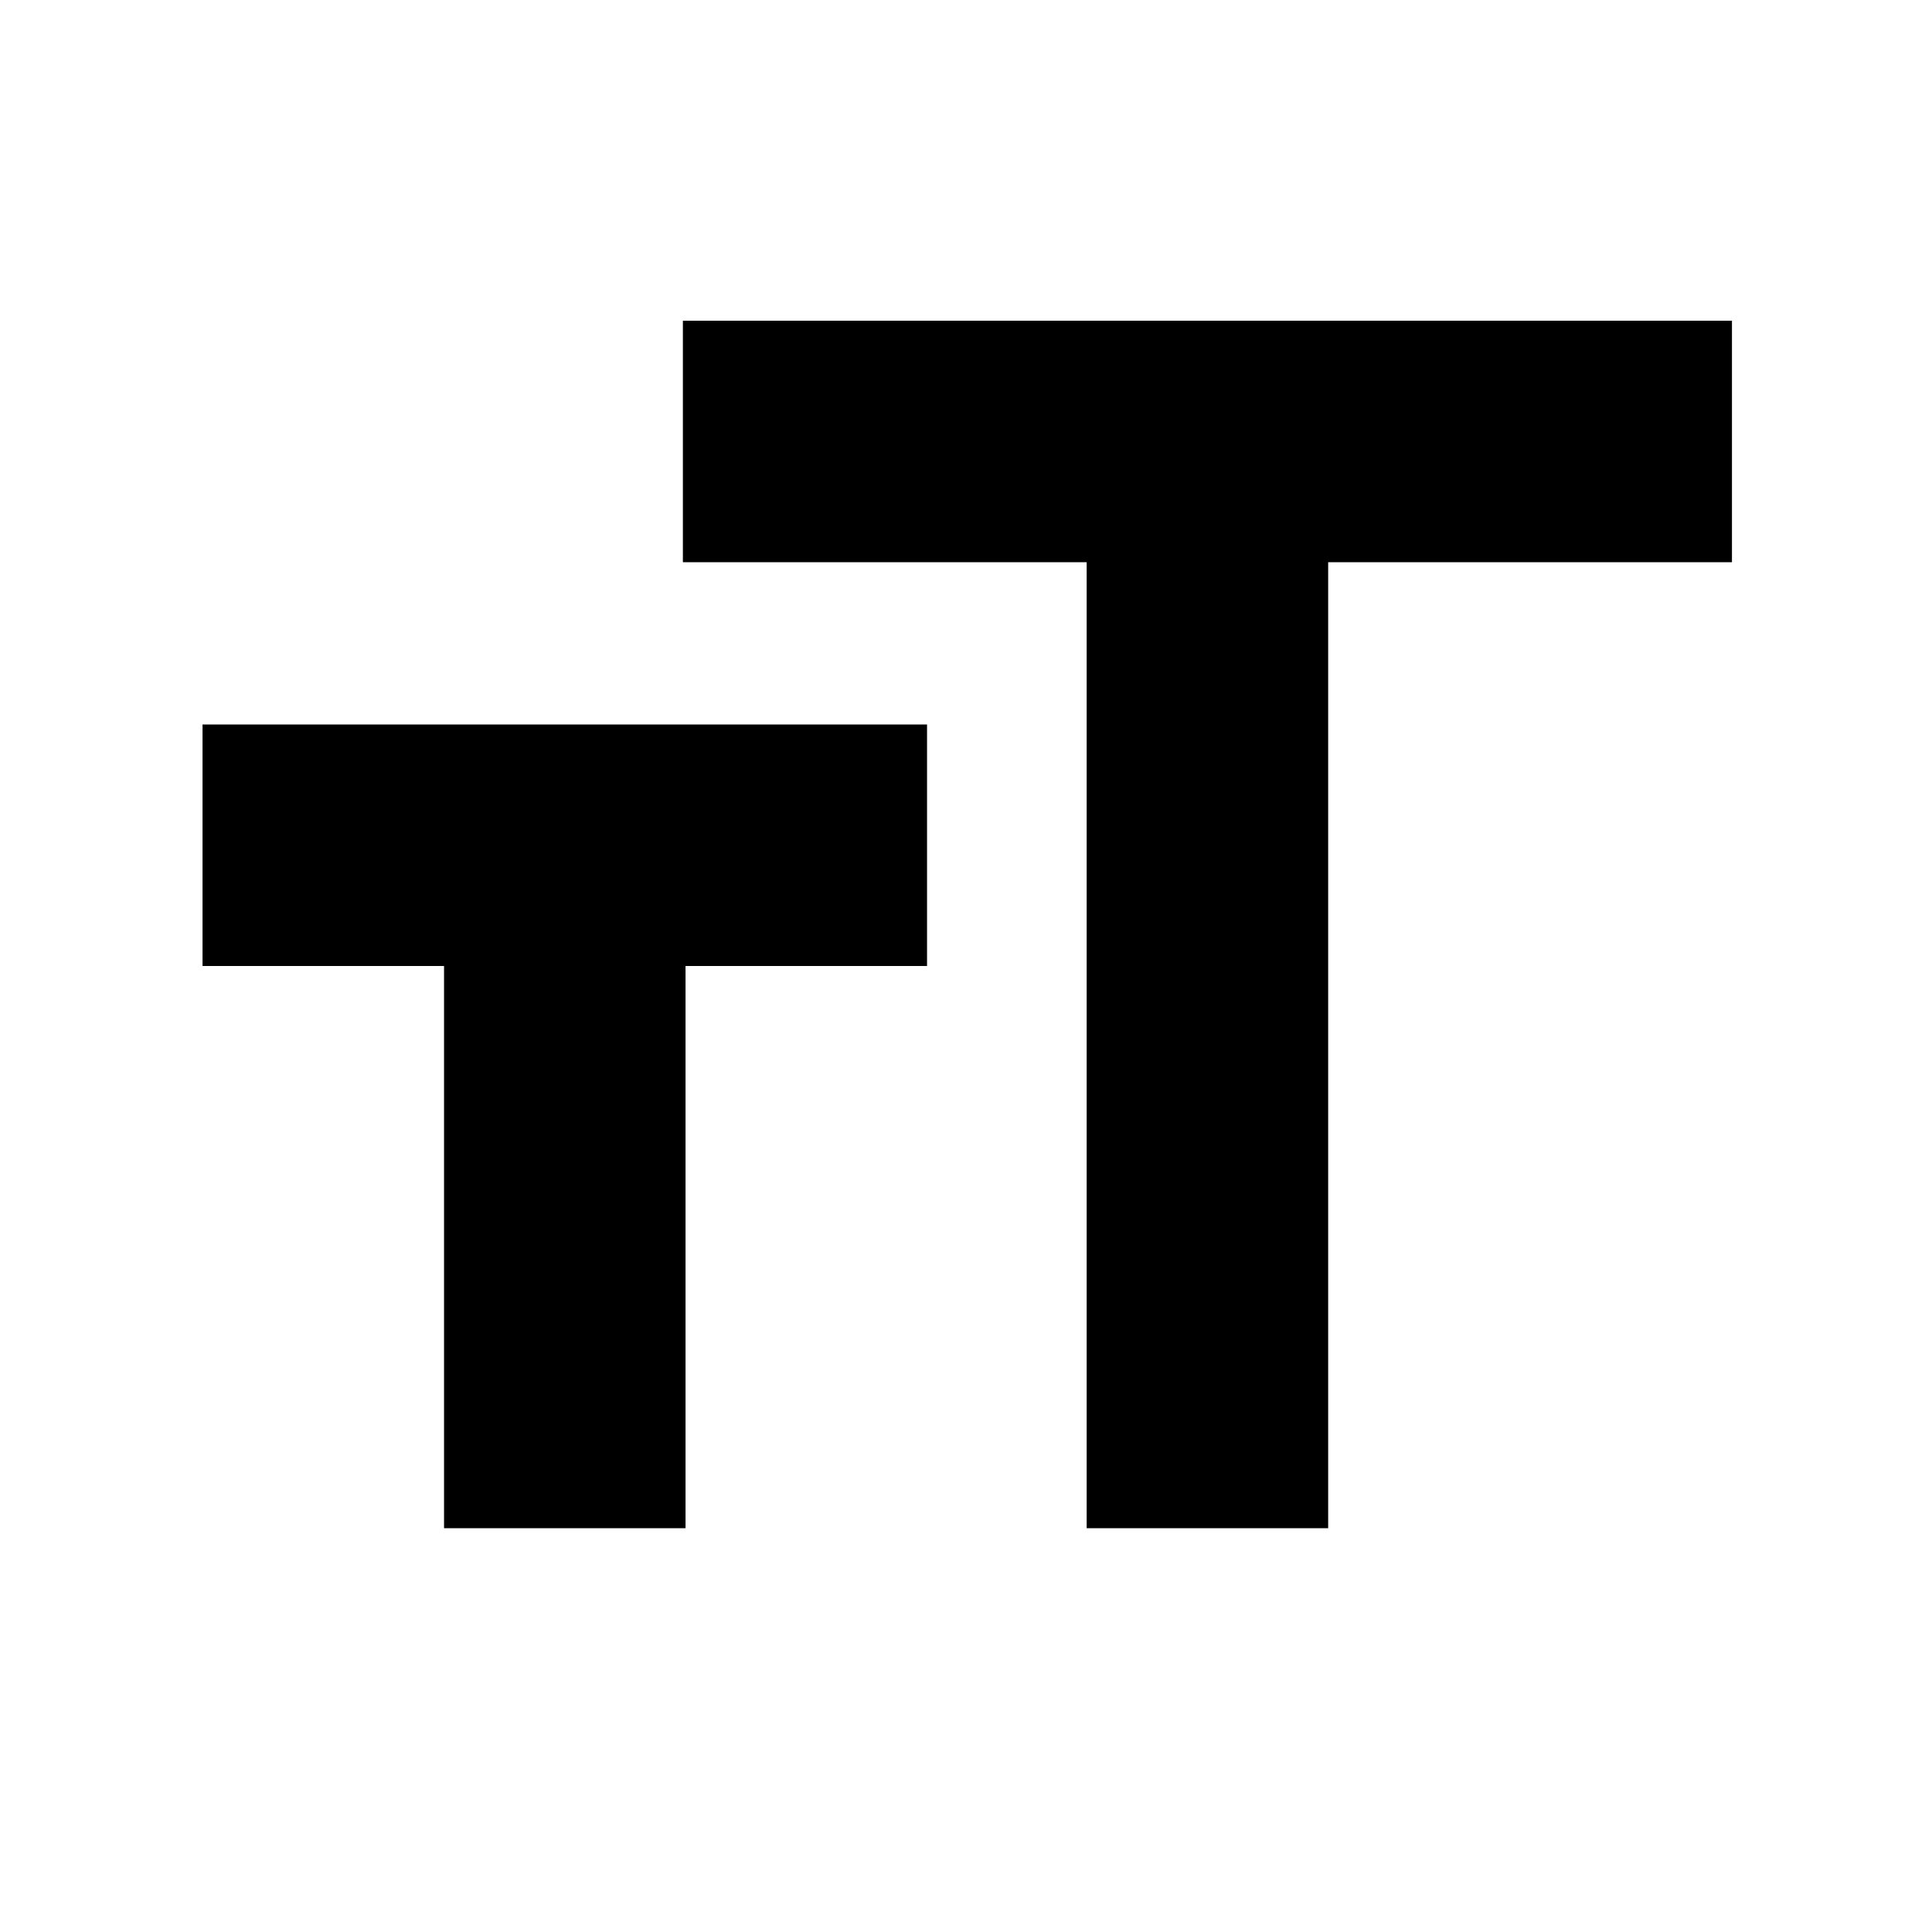
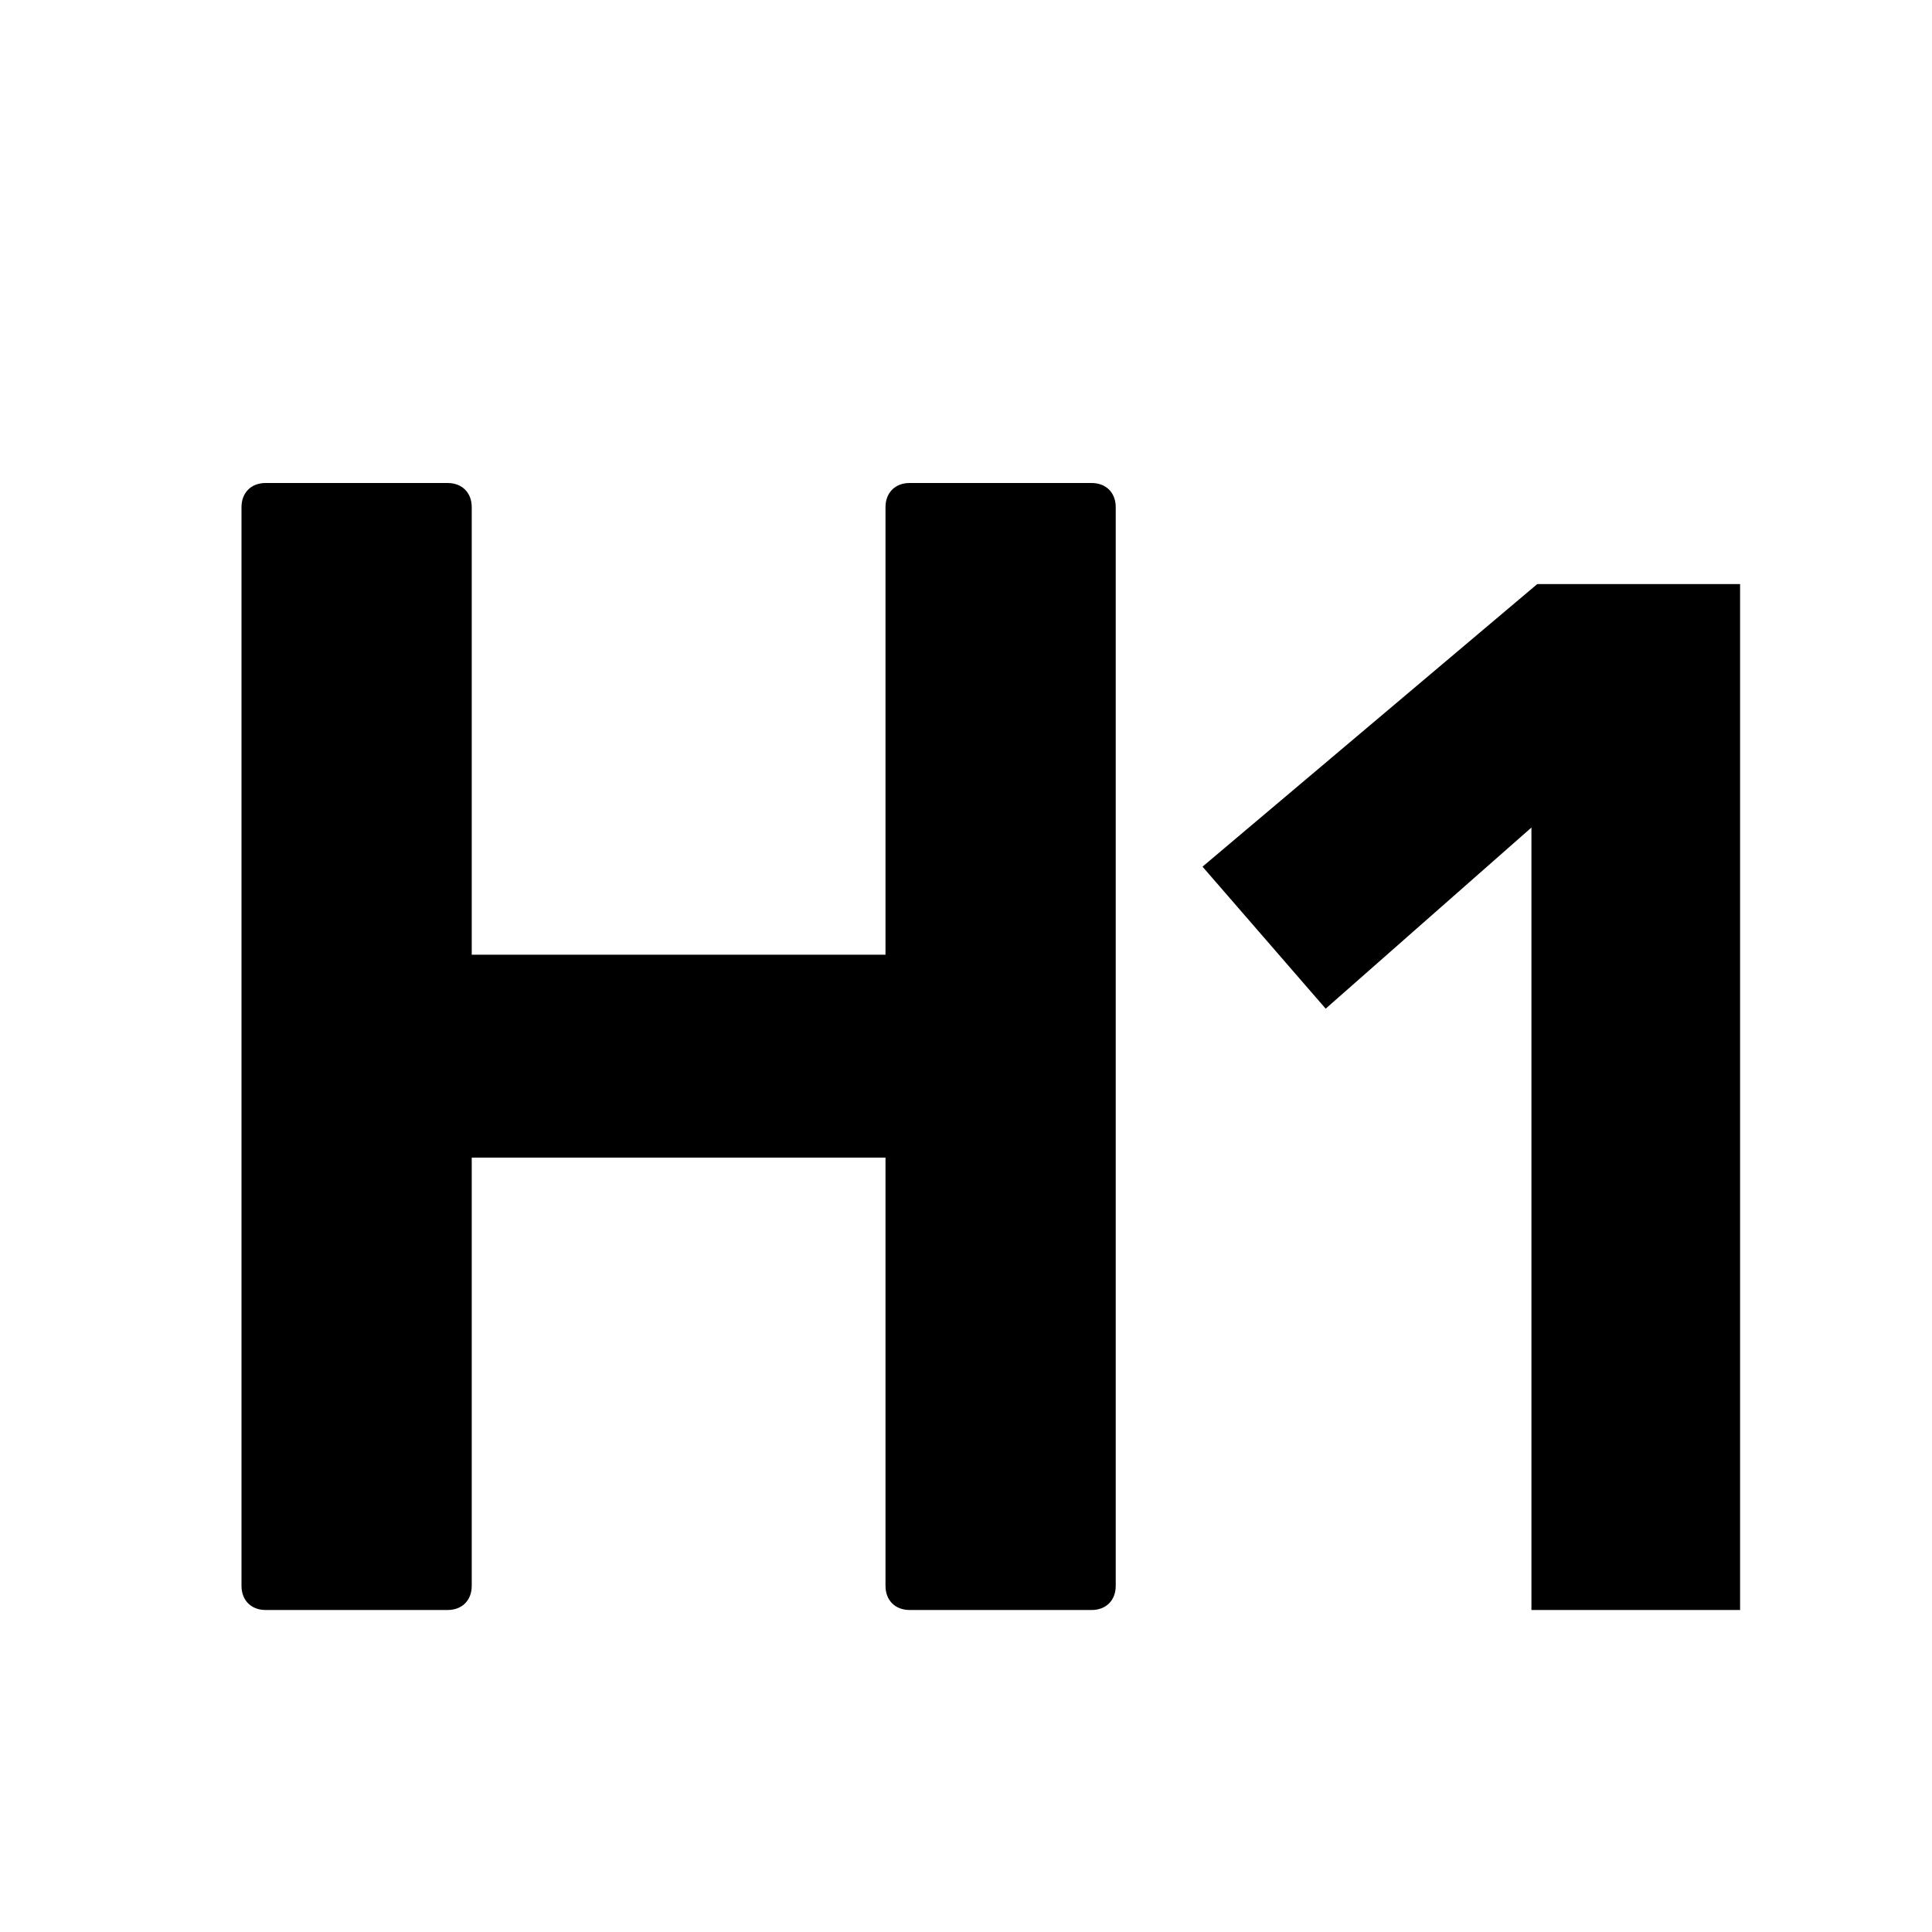
- <svg xmlns="http://www.w3.org/2000/svg" version="1.1" width="24" height="24" viewBox="0 0 24 24">
-   <path d="M11.516,9 L11.516,12 L8.516,12 L8.516,18.984 L5.516,18.984 L5.516,12 L2.516,12 L2.516,9 L11.516,9 L11.516,9 Z M8.484,3.984 L21.515,3.984 L21.515,6.984 L16.499,6.984 L16.499,18.984 L13.499,18.984 L13.499,6.984 L8.483,6.984 L8.483,3.984 L8.484,3.984 Z" id="Shape" fill="#000000" />
+ <svg xmlns="http://www.w3.org/2000/svg" height="24" viewBox="0 0 24 24" width="24">
+   <path d="m5.56 20c.18 0 .3-.12.3-.3v-5.32h5.14v5.32c0 .18.12.3.3.3h2.26c.18 0 .3-.12.3-.3v-13.4c0-.18-.12-.3-.3-.3h-2.26c-.18 0-.3.12-.3.3v5.56h-5.14v-5.56c0-.18-.12-.3-.3-.3h-2.26c-.18 0-.3.12-.3.3v13.4c0 .18.12.3.3.3zm16.056 0v-12.744h-2.52l-4.158 3.51 1.53 1.764 2.556-2.25v9.72z" />
</svg>
